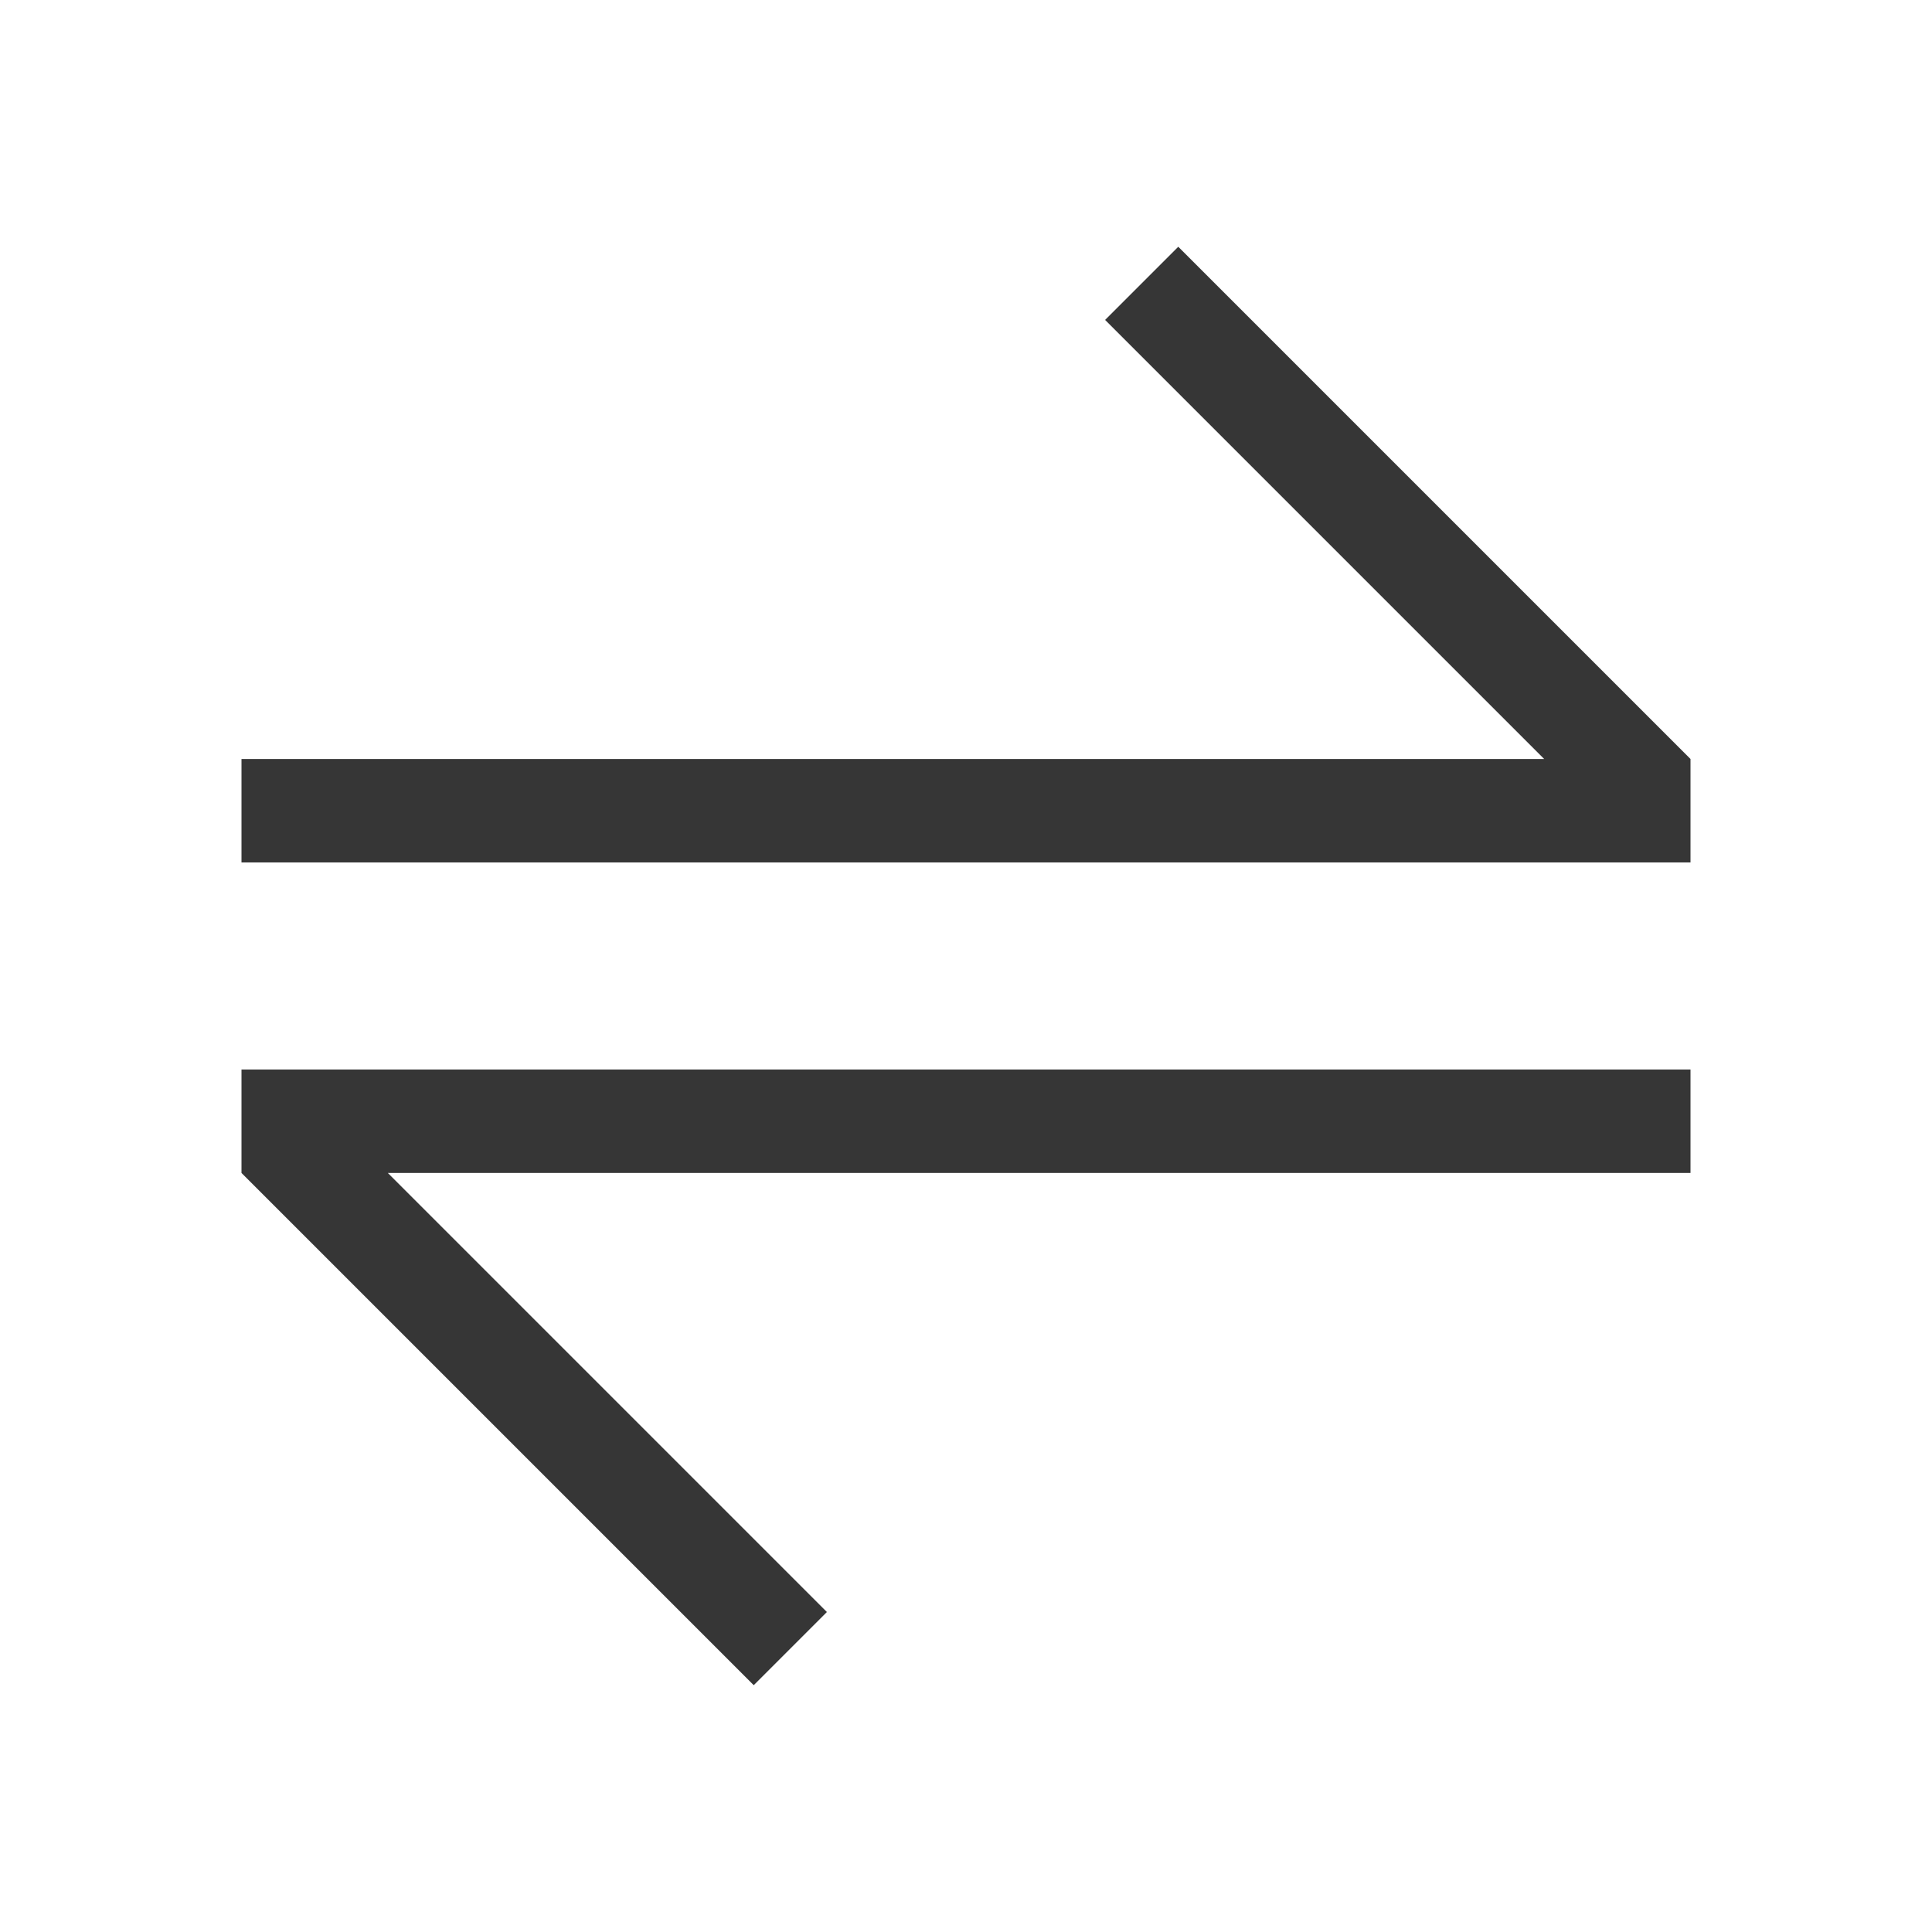
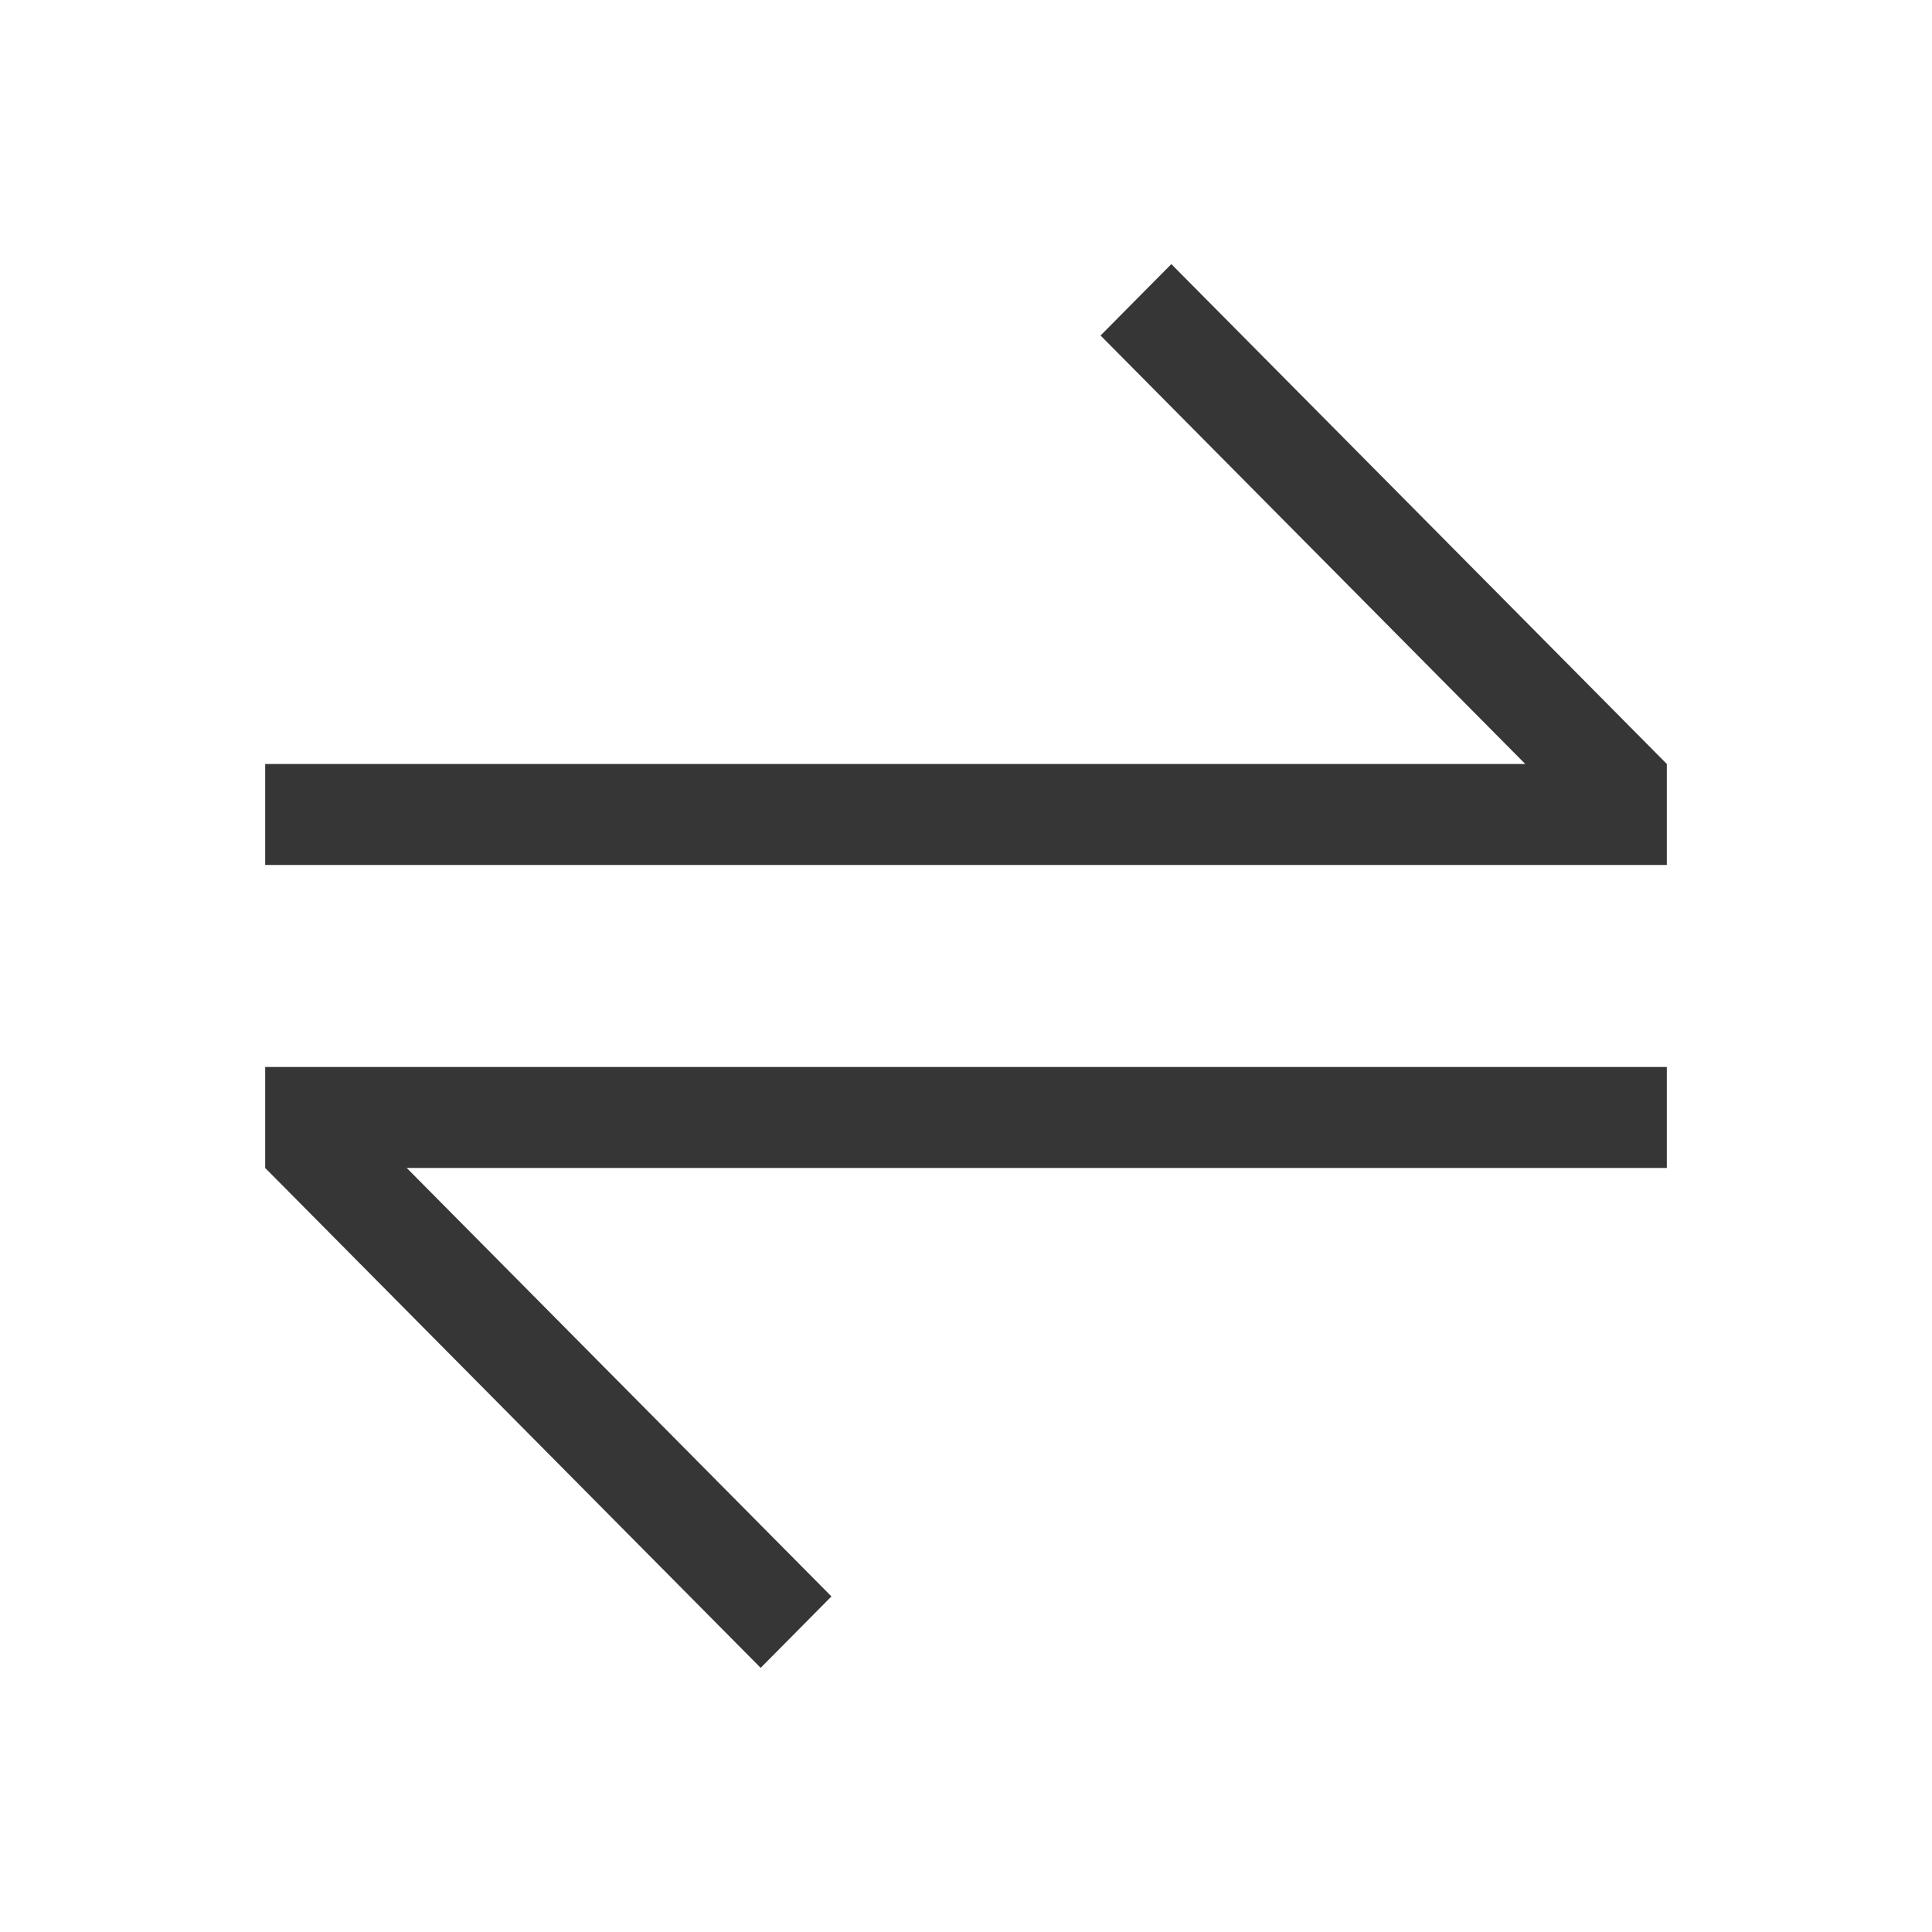
- <svg xmlns="http://www.w3.org/2000/svg" version="1.1" viewBox="0 0 32 32" id="svg2" width="32" height="32">
+ <svg xmlns="http://www.w3.org/2000/svg" version="1.1" viewBox="0 0 32 32" id="svg2" width="32" height="32" xml:space="preserve">
  <defs id="defs1">
    <style id="current-color-scheme" type="text/css">.ColorScheme-Text {
        color:#363636;
      }</style>
+     <style id="current-color-scheme-6" type="text/css">.ColorScheme-Text {
+         color:#363636;
+       }</style>
  </defs>
-   <path class="ColorScheme-Text" d="m 4,17.714 v 1.714 l 8.484,8.484 1.212,-1.212 -7.272,-7.272 H 28 V 17.714 H 4 Z" fill="currentColor" id="path1" style="stroke-width:1.714" />
-   <path class="ColorScheme-Text" d="M 28,14.286 V 12.571 L 19.516,4.087 18.304,5.299 25.576,12.571 H 4 v 1.714 H 28 Z" fill="currentColor" id="path2" style="stroke-width:1.714" />
+   <g id="g1" transform="matrix(0.9673131,0,0,0.975884,0.5229897,0.3858562)">
+     <path class="ColorScheme-Text" d="m 4,17.714 v 1.714 l 8.484,8.484 1.212,-1.212 -7.272,-7.272 H 28 V 17.714 H 4 Z" fill="currentColor" id="path1" style="stroke-width:1.714" />
+     <path class="ColorScheme-Text" d="M 28,14.286 V 12.571 L 19.516,4.087 18.304,5.299 25.576,12.571 H 4 v 1.714 H 28 Z" fill="currentColor" id="path2" style="stroke-width:1.714" />
+   </g>
</svg>
